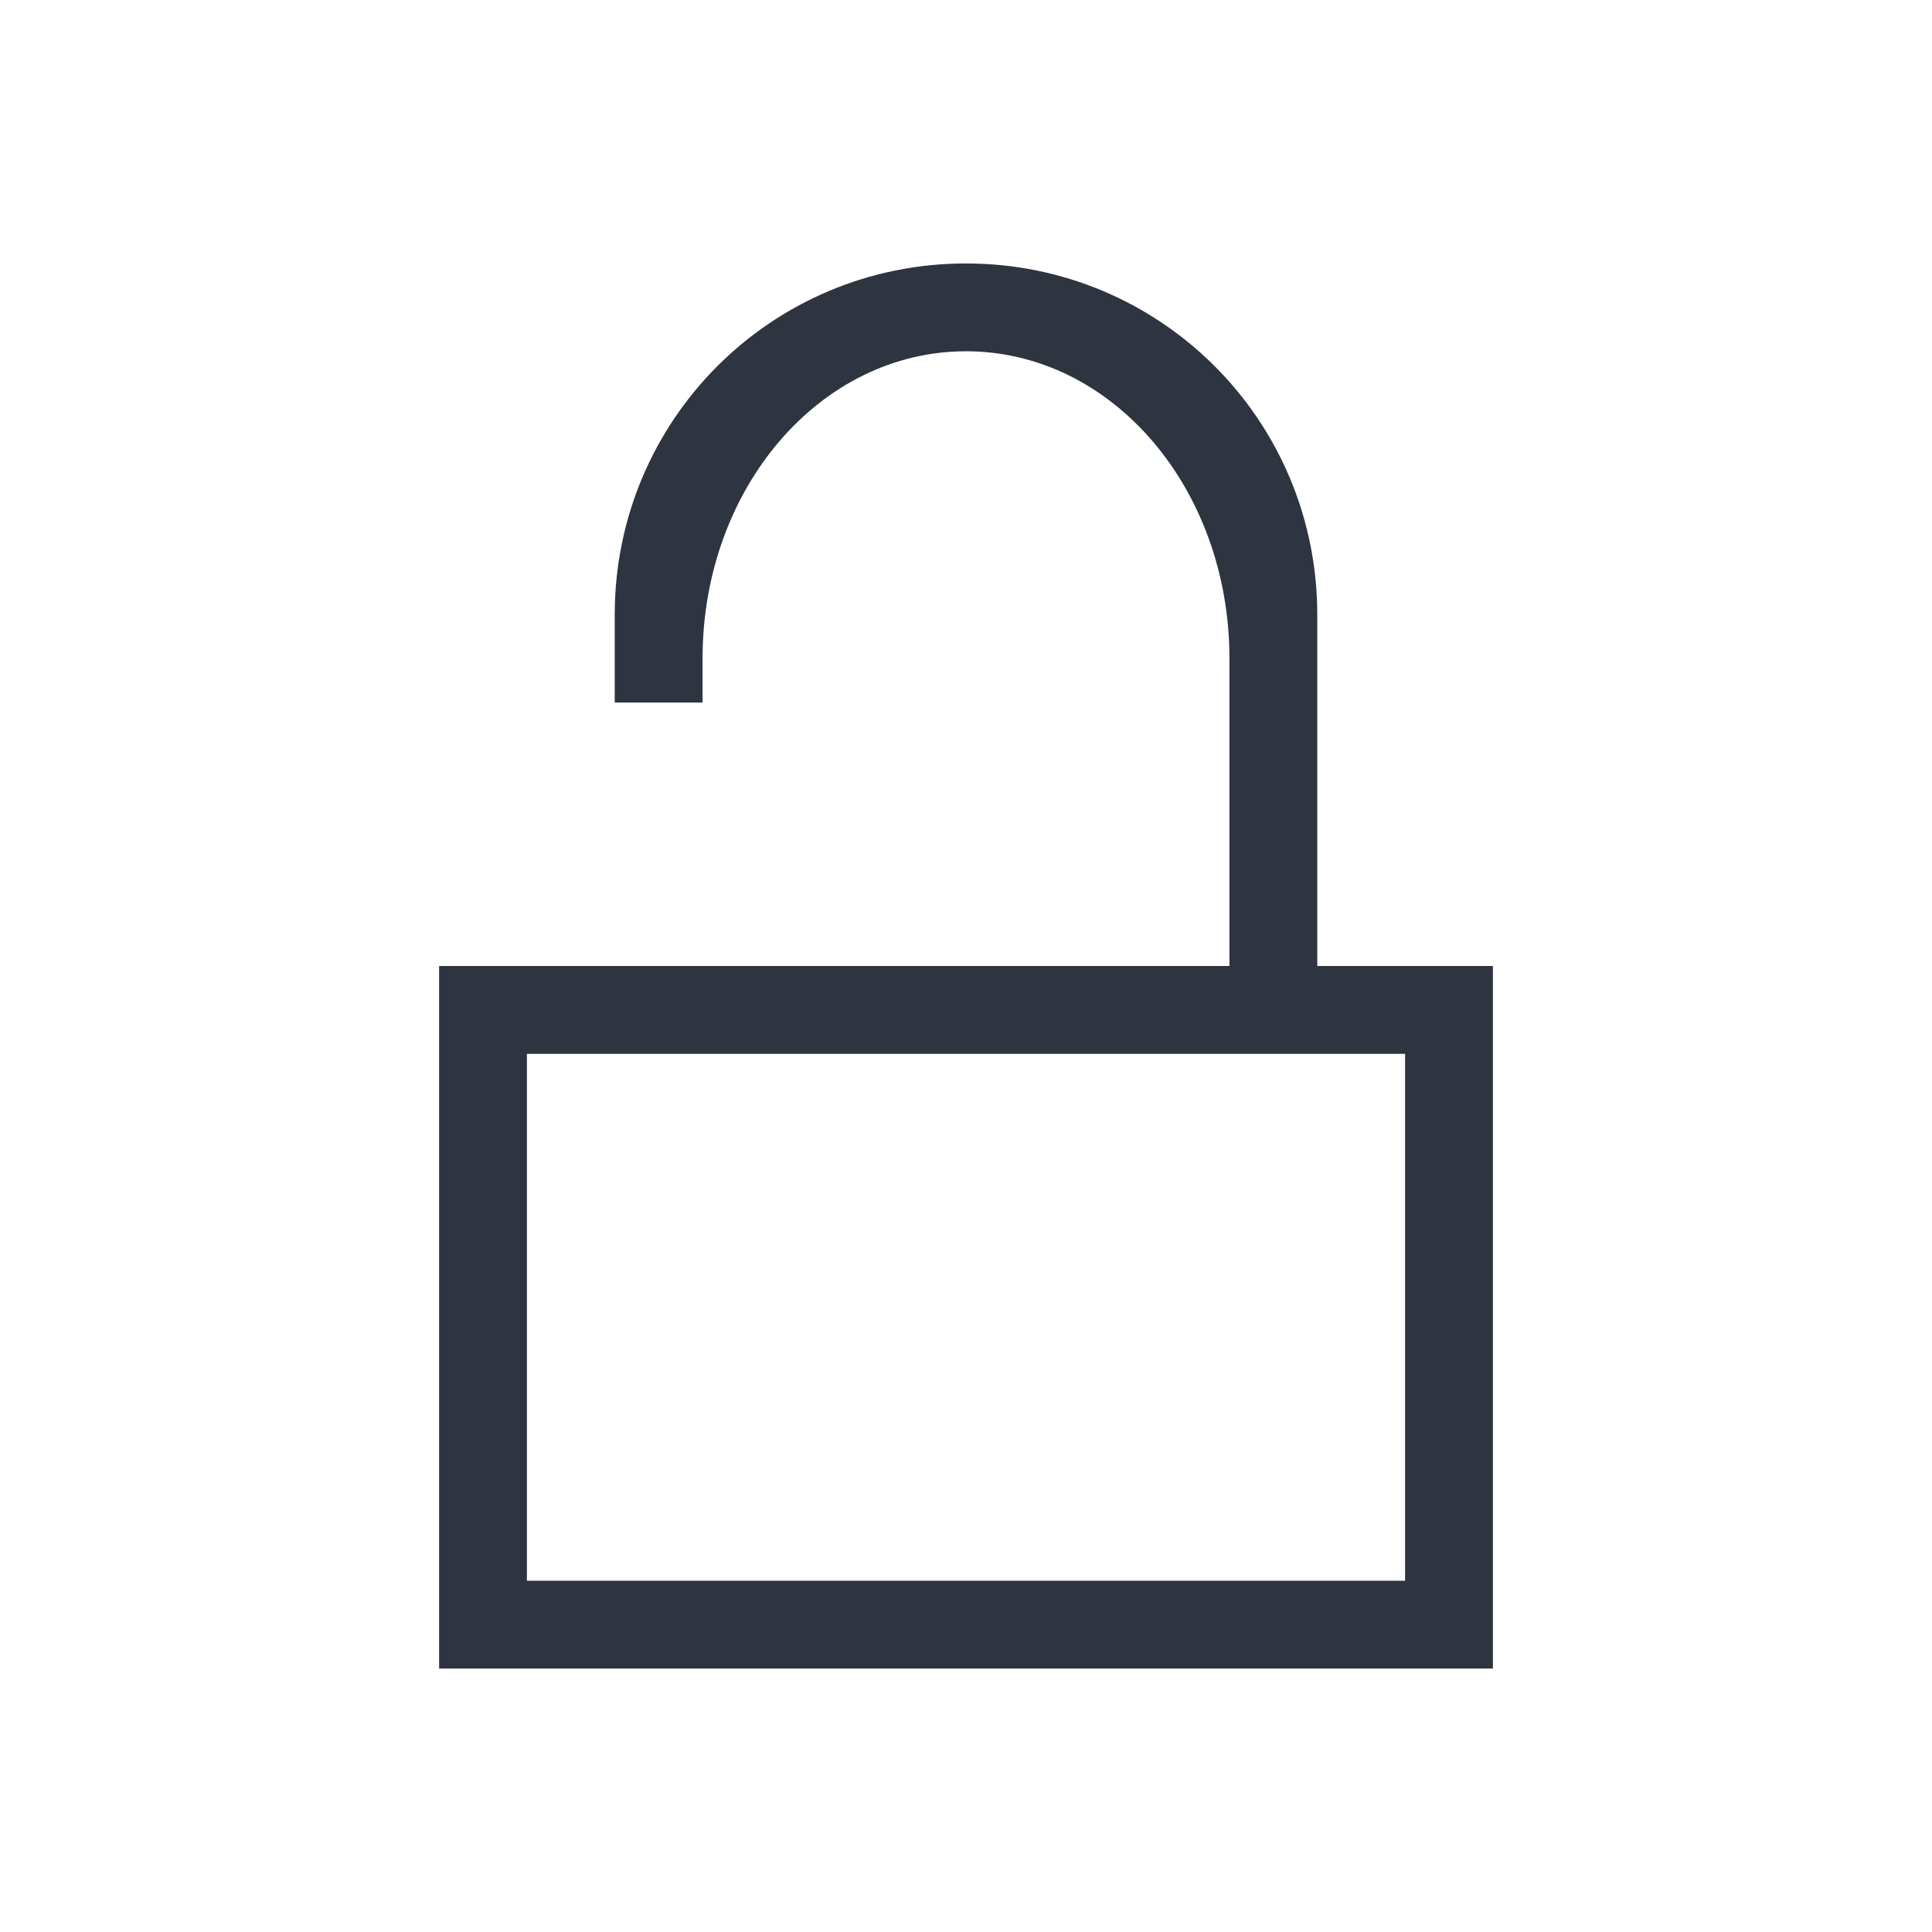
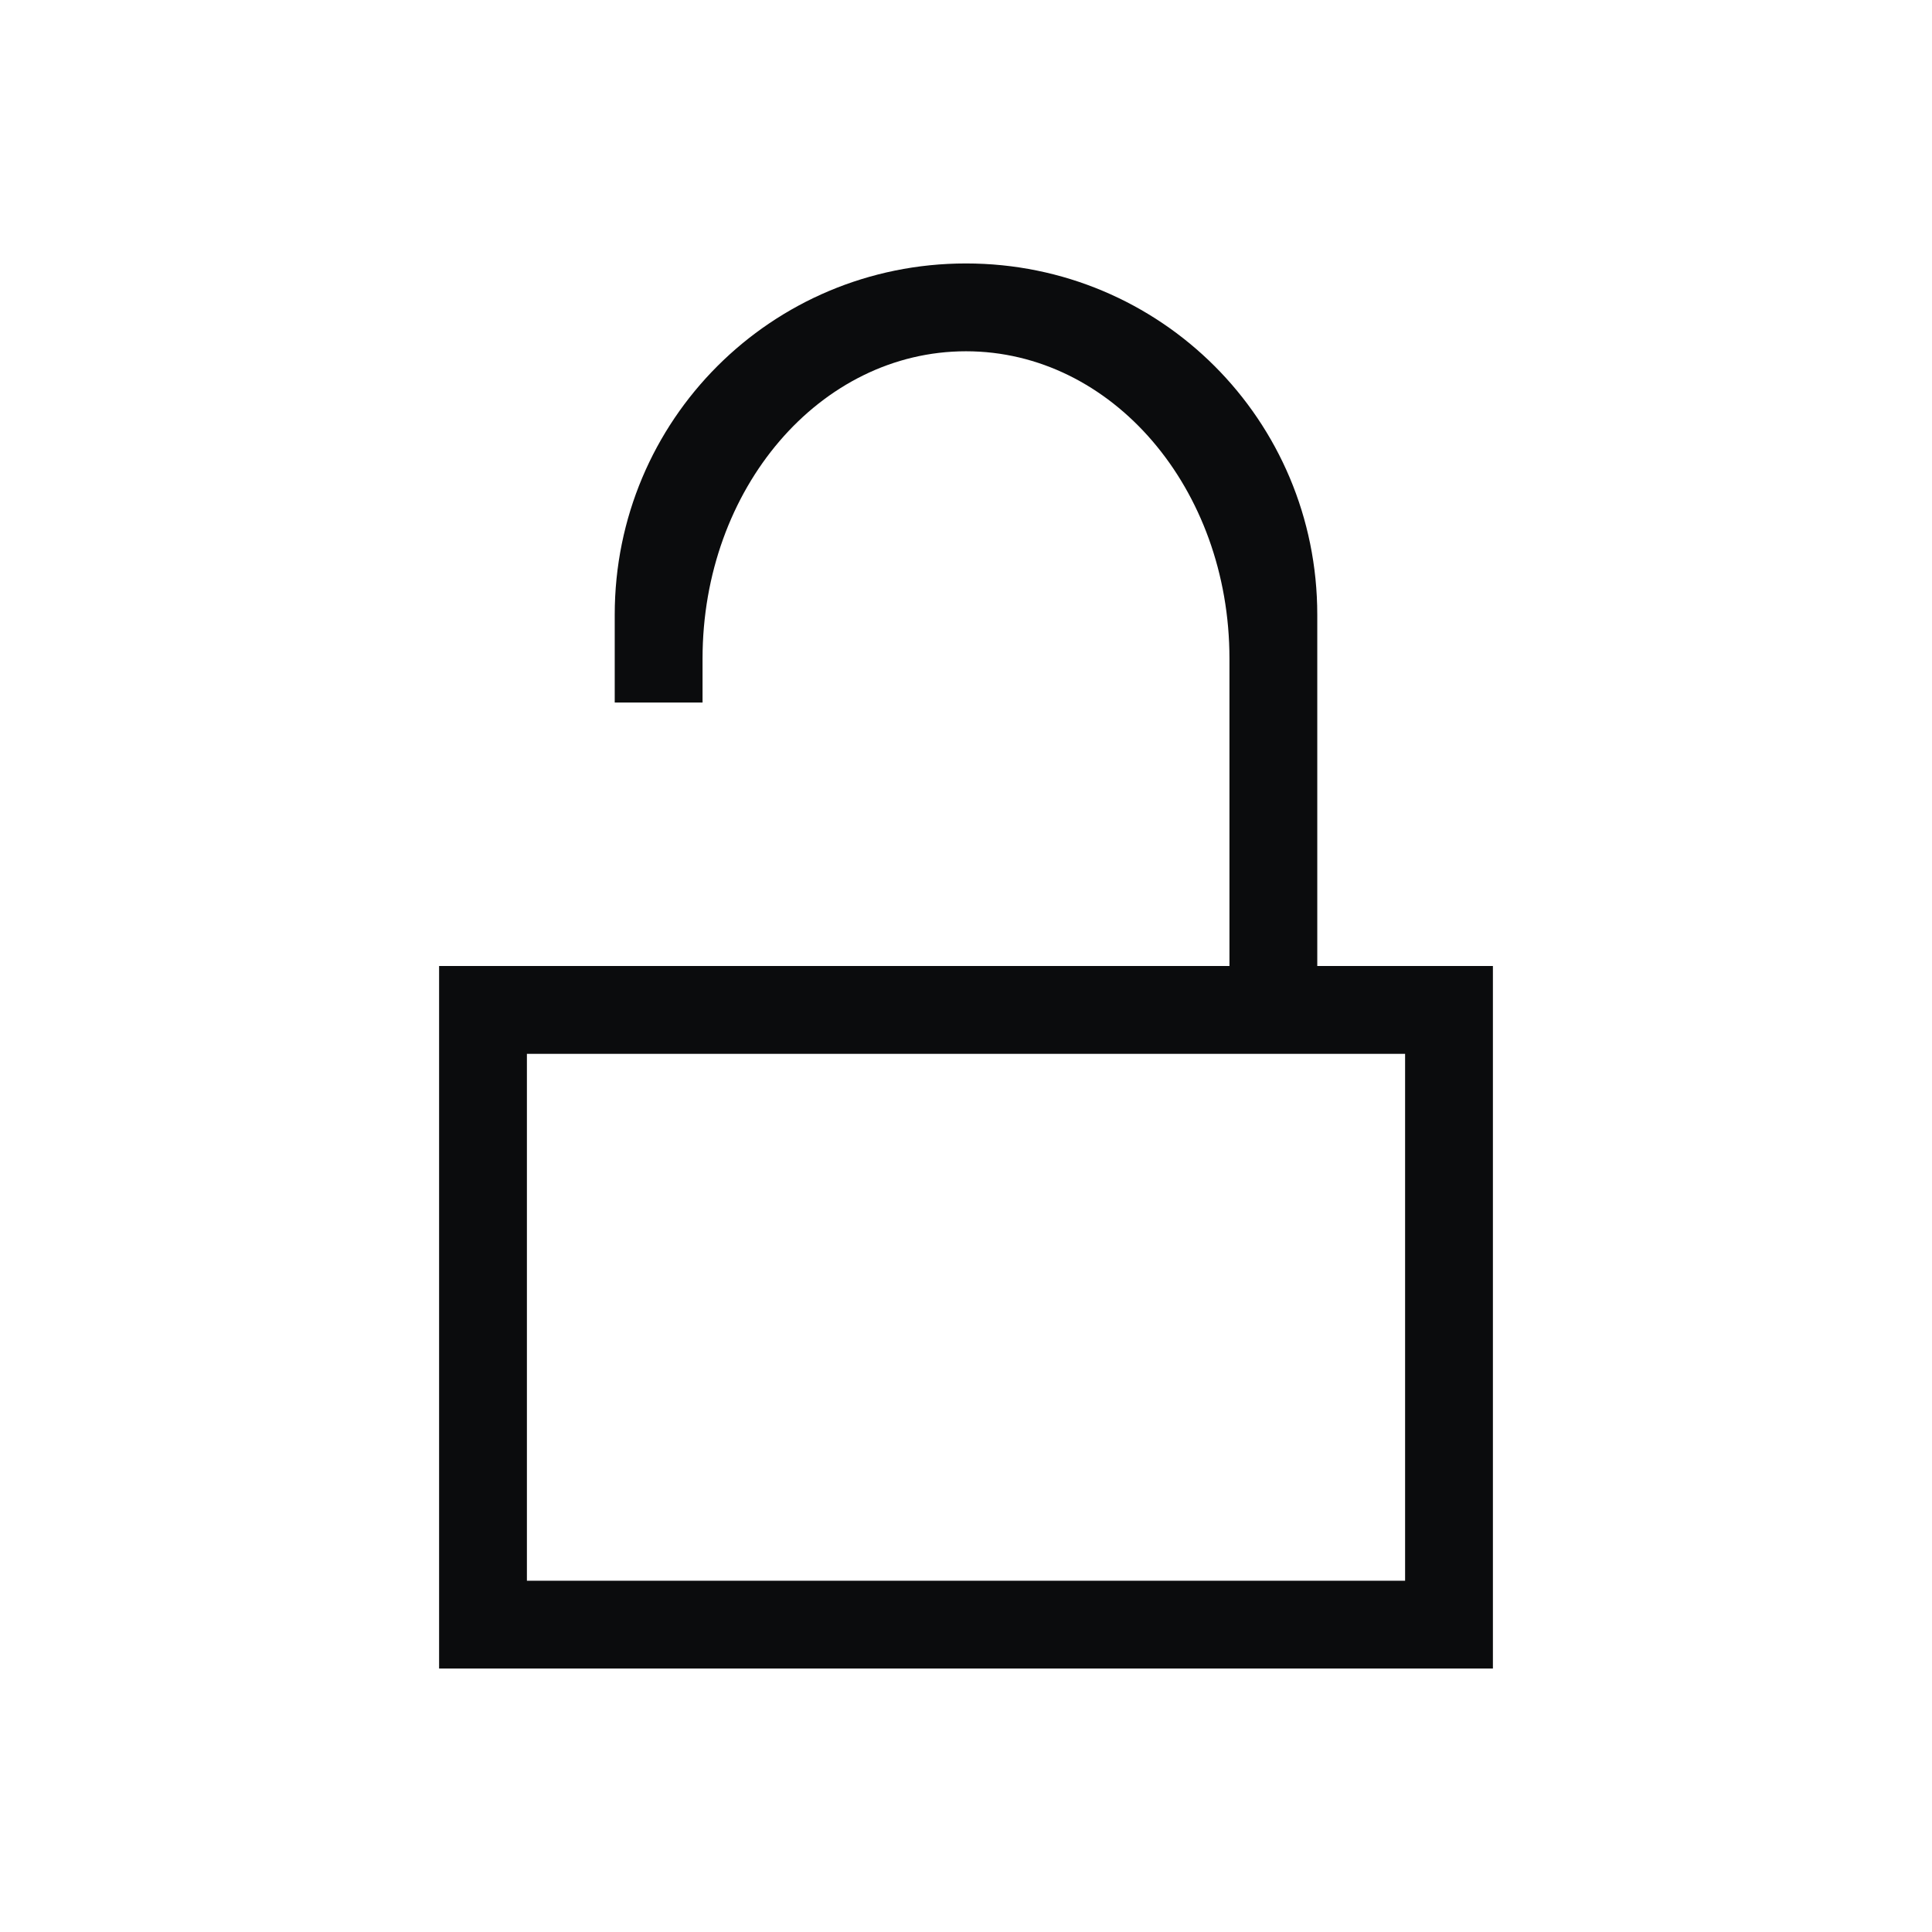
- <svg xmlns="http://www.w3.org/2000/svg" viewBox="0 0 22 22" id="svg" version="1.1" width="100%" height="100%">
+ <svg xmlns="http://www.w3.org/2000/svg" height="100%" width="100%" version="1.1" id="svg" viewBox="0 0 22 22">
  <defs id="defs81">
-     <style id="current-color-scheme" type="text/css">
+     <style type="text/css" id="current-color-scheme">
      .ColorScheme-Text {
        color:#7B7C7E;
      }
      .ColorScheme-Background{
        color:#EFF0F1;
      }
      .ColorScheme-Highlight{
        color:#3DAEE6;
      }
      .ColorScheme-ViewText {
        color:#7B7C7E;
      }
      .ColorScheme-ViewBackground{
        color:#FCFCFC;
      }
      .ColorScheme-ViewHover {
        color:#3DAEE6;
      }
      .ColorScheme-ViewFocus{
        color:#1E92FF;
      }
      .ColorScheme-ButtonText {
        color:#7B7C7E;
      }
      .ColorScheme-ButtonBackground{
        color:#EFF0F1;
      }
      .ColorScheme-ButtonHover {
        color:#3DAEE6;
      }
      .ColorScheme-ButtonFocus{
        color:#1E92FF;
      }
</style>
  </defs>
-   <g id="22-22-document-open-recent" transform="translate(58,-22)">
-     <rect y="-18" x="-60" height="22" width="22" id="rect3024-9" style="opacity:0;fill:#4d4d4d;fill-opacity:1;stroke:none" />
-     <path class="ColorScheme-Text" id="rect4139" d="m -56,-15 0,16 1,0 5,0 0,-1 -5,0 0,-14 12,0 0,7 1,0 0,-8 -1,0 -12,0 -1,0 z m 10,8 c -2.216,0 -4,1.784 -4,4 0,2.216 1.784,4 4,4 2.216,0 4,-1.784 4,-4 0,-2.216 -1.784,-4 -4,-4 z m 0,1 c 1.662,0 3,1.338 3,3 0,1.662 -1.338,3 -3,3 -1.662,0 -3,-1.338 -3,-3 0,-1.662 1.338,-3 3,-3 z m -1,1 0,2 0,1 1,0 1,0 0,-1 -1,0 0,-2 -1,0 z" style="fill:#2e3440;fill-opacity:1" />
+   <g transform="translate(58,-22)" id="22-22-document-open-recent">
+     <rect style="opacity:0;fill:#4d4d4d;fill-opacity:1;stroke:none" id="rect3024-9" width="22" height="22" x="-60" y="-18" />
+     <path style="fill:#0b0c0d;fill-opacity:1" d="m -56,-15 0,16 1,0 5,0 0,-1 -5,0 0,-14 12,0 0,7 1,0 0,-8 -1,0 -12,0 -1,0 z m 10,8 c -2.216,0 -4,1.784 -4,4 0,2.216 1.784,4 4,4 2.216,0 4,-1.784 4,-4 0,-2.216 -1.784,-4 -4,-4 z m 0,1 c 1.662,0 3,1.338 3,3 0,1.662 -1.338,3 -3,3 -1.662,0 -3,-1.338 -3,-3 0,-1.662 1.338,-3 3,-3 z m -1,1 0,2 0,1 1,0 1,0 0,-1 -1,0 0,-2 -1,0 z" id="rect4139" class="ColorScheme-Text" />
  </g>
-   <g transform="translate(20,-8)" id="document-open-recent">
-     <rect style="opacity:0;fill:#4d4d4d;fill-opacity:1;stroke:none" id="rect3005" width="32" height="32" x="23" y="-45" />
-     <path style="fill:#2e3440;fill-opacity:1" d="m 29,-40 0,23 1.429,0 6.571,0 0,-2 -6,0 0,-19 16,0 0,9 2,0 0,-11 -1.429,0 -17.143,0 z m 14.286,11.5 c -3.166,0 -5.714,2.565 -5.714,5.75 0,3.185 2.549,5.75 5.714,5.75 C 46.451,-17 49,-19.565 49,-22.75 c 0,-3.185 -2.549,-5.75 -5.714,-5.75 z m 0,1.625 c 2.374,0 4.098,1.736 4.098,4.125 0,2.389 -1.724,4.125 -4.098,4.125 -2.374,0 -4.098,-1.736 -4.098,-4.125 0,-2.389 1.724,-4.125 4.098,-4.125 z M 43,-26.312 43,-23.438 43,-22 44.429,-22 46,-22 l 0,-1 -2,0 0,-3.312 z" id="path3009" class="ColorScheme-Text" />
+   <g id="document-open-recent" transform="translate(20,-8)">
+     <rect y="-45" x="23" height="32" width="32" id="rect3005" style="opacity:0;fill:#4d4d4d;fill-opacity:1;stroke:none" />
+     <path class="ColorScheme-Text" id="path3009" d="m 29,-40 0,23 1.429,0 6.571,0 0,-2 -6,0 0,-19 16,0 0,9 2,0 0,-11 -1.429,0 -17.143,0 z m 14.286,11.5 c -3.166,0 -5.714,2.565 -5.714,5.75 0,3.185 2.549,5.75 5.714,5.75 C 46.451,-17 49,-19.565 49,-22.75 c 0,-3.185 -2.549,-5.75 -5.714,-5.75 z m 0,1.625 c 2.374,0 4.098,1.736 4.098,4.125 0,2.389 -1.724,4.125 -4.098,4.125 -2.374,0 -4.098,-1.736 -4.098,-4.125 0,-2.389 1.724,-4.125 4.098,-4.125 z M 43,-26.312 43,-23.438 43,-22 44.429,-22 46,-22 l 0,-1 -2,0 0,-3.312 z" style="fill:#0b0c0d;fill-opacity:1" />
  </g>
-   <g id="document-decrypt" transform="translate(-1,-1)">
-     <rect y="1" x="1" height="22" width="22" id="rect3814" style="opacity:0.01;fill:#00000f;fill-opacity:0.004;stroke:none" />
-     <path style="fill:#2e3440;fill-opacity:1;stroke:none" d="M 12,4 C 9.784,4 8,5.784 8,8 L 8,9 9,9 9,8.5 C 9,6.561 10.338,5 12,5 c 1.662,0 3,1.561 3,3.5 l 0,3.5 -5,0 -1,0 -1,0 -1,0 -1,0 0,1 0,7 1,0 10,0 1,0 0,-8 -1,0 -1,0 0,-4 C 16,5.784 14.216,4 12,4 z m -5,9 10,0 0,6 -10,0 0,-6 z" id="rect4136" class="ColorScheme-Text" />
+   <g transform="translate(-1,-1)" id="document-decrypt">
+     <rect style="opacity:0.01;fill:#00000f;fill-opacity:0.004;stroke:none" id="rect3814" width="22" height="22" x="1" y="1" />
+     <path class="ColorScheme-Text" id="rect4136" d="M 12,4 C 9.784,4 8,5.784 8,8 L 8,9 9,9 9,8.5 C 9,6.561 10.338,5 12,5 c 1.662,0 3,1.561 3,3.5 l 0,3.5 -5,0 -1,0 -1,0 -1,0 -1,0 0,1 0,7 1,0 10,0 1,0 0,-8 -1,0 -1,0 0,-4 C 16,5.784 14.216,4 12,4 z m -5,9 10,0 0,6 -10,0 0,-6 z" style="fill:#0b0c0d;fill-opacity:1;stroke:none" />
  </g>
-   <g id="document-encrypt" transform="translate(-1,-1)">
-     <rect style="opacity:0.01;fill:#00000f;fill-opacity:0.004;stroke:none" id="rect3814-8" width="22" height="22" x="36" y="1" />
-     <path style="fill:#2e3440;fill-opacity:1;stroke:none" d="m 47,4 c -2.216,0 -4,1.784 -4,4 l 0,4 -2,0 0,1 0,7 1,0 10,0 1,0 0,-8 -1,0 -1,0 0,-4 C 51,5.784 49.216,4 47,4 z m 0,1 c 1.662,0 3,1.561 3,3.5 l 0,3.5 -6,0 0,-3.5 C 44,6.561 45.338,5 47,5 z m -5,8 10,0 0,6 -10,0 0,-6 z" id="rect4136-4" class="ColorScheme-Text" />
+   <g transform="translate(-1,-1)" id="document-encrypt">
+     <rect y="1" x="36" height="22" width="22" id="rect3814-8" style="opacity:0.01;fill:#00000f;fill-opacity:0.004;stroke:none" />
+     <path class="ColorScheme-Text" id="rect4136-4" d="m 47,4 c -2.216,0 -4,1.784 -4,4 l 0,4 -2,0 0,1 0,7 1,0 10,0 1,0 0,-8 -1,0 -1,0 0,-4 C 51,5.784 49.216,4 47,4 z m 0,1 c 1.662,0 3,1.561 3,3.5 l 0,3.5 -6,0 0,-3.5 C 44,6.561 45.338,5 47,5 z m -5,8 10,0 0,6 -10,0 0,-6 z" style="fill:#0b0c0d;fill-opacity:1;stroke:none" />
  </g>
</svg>
